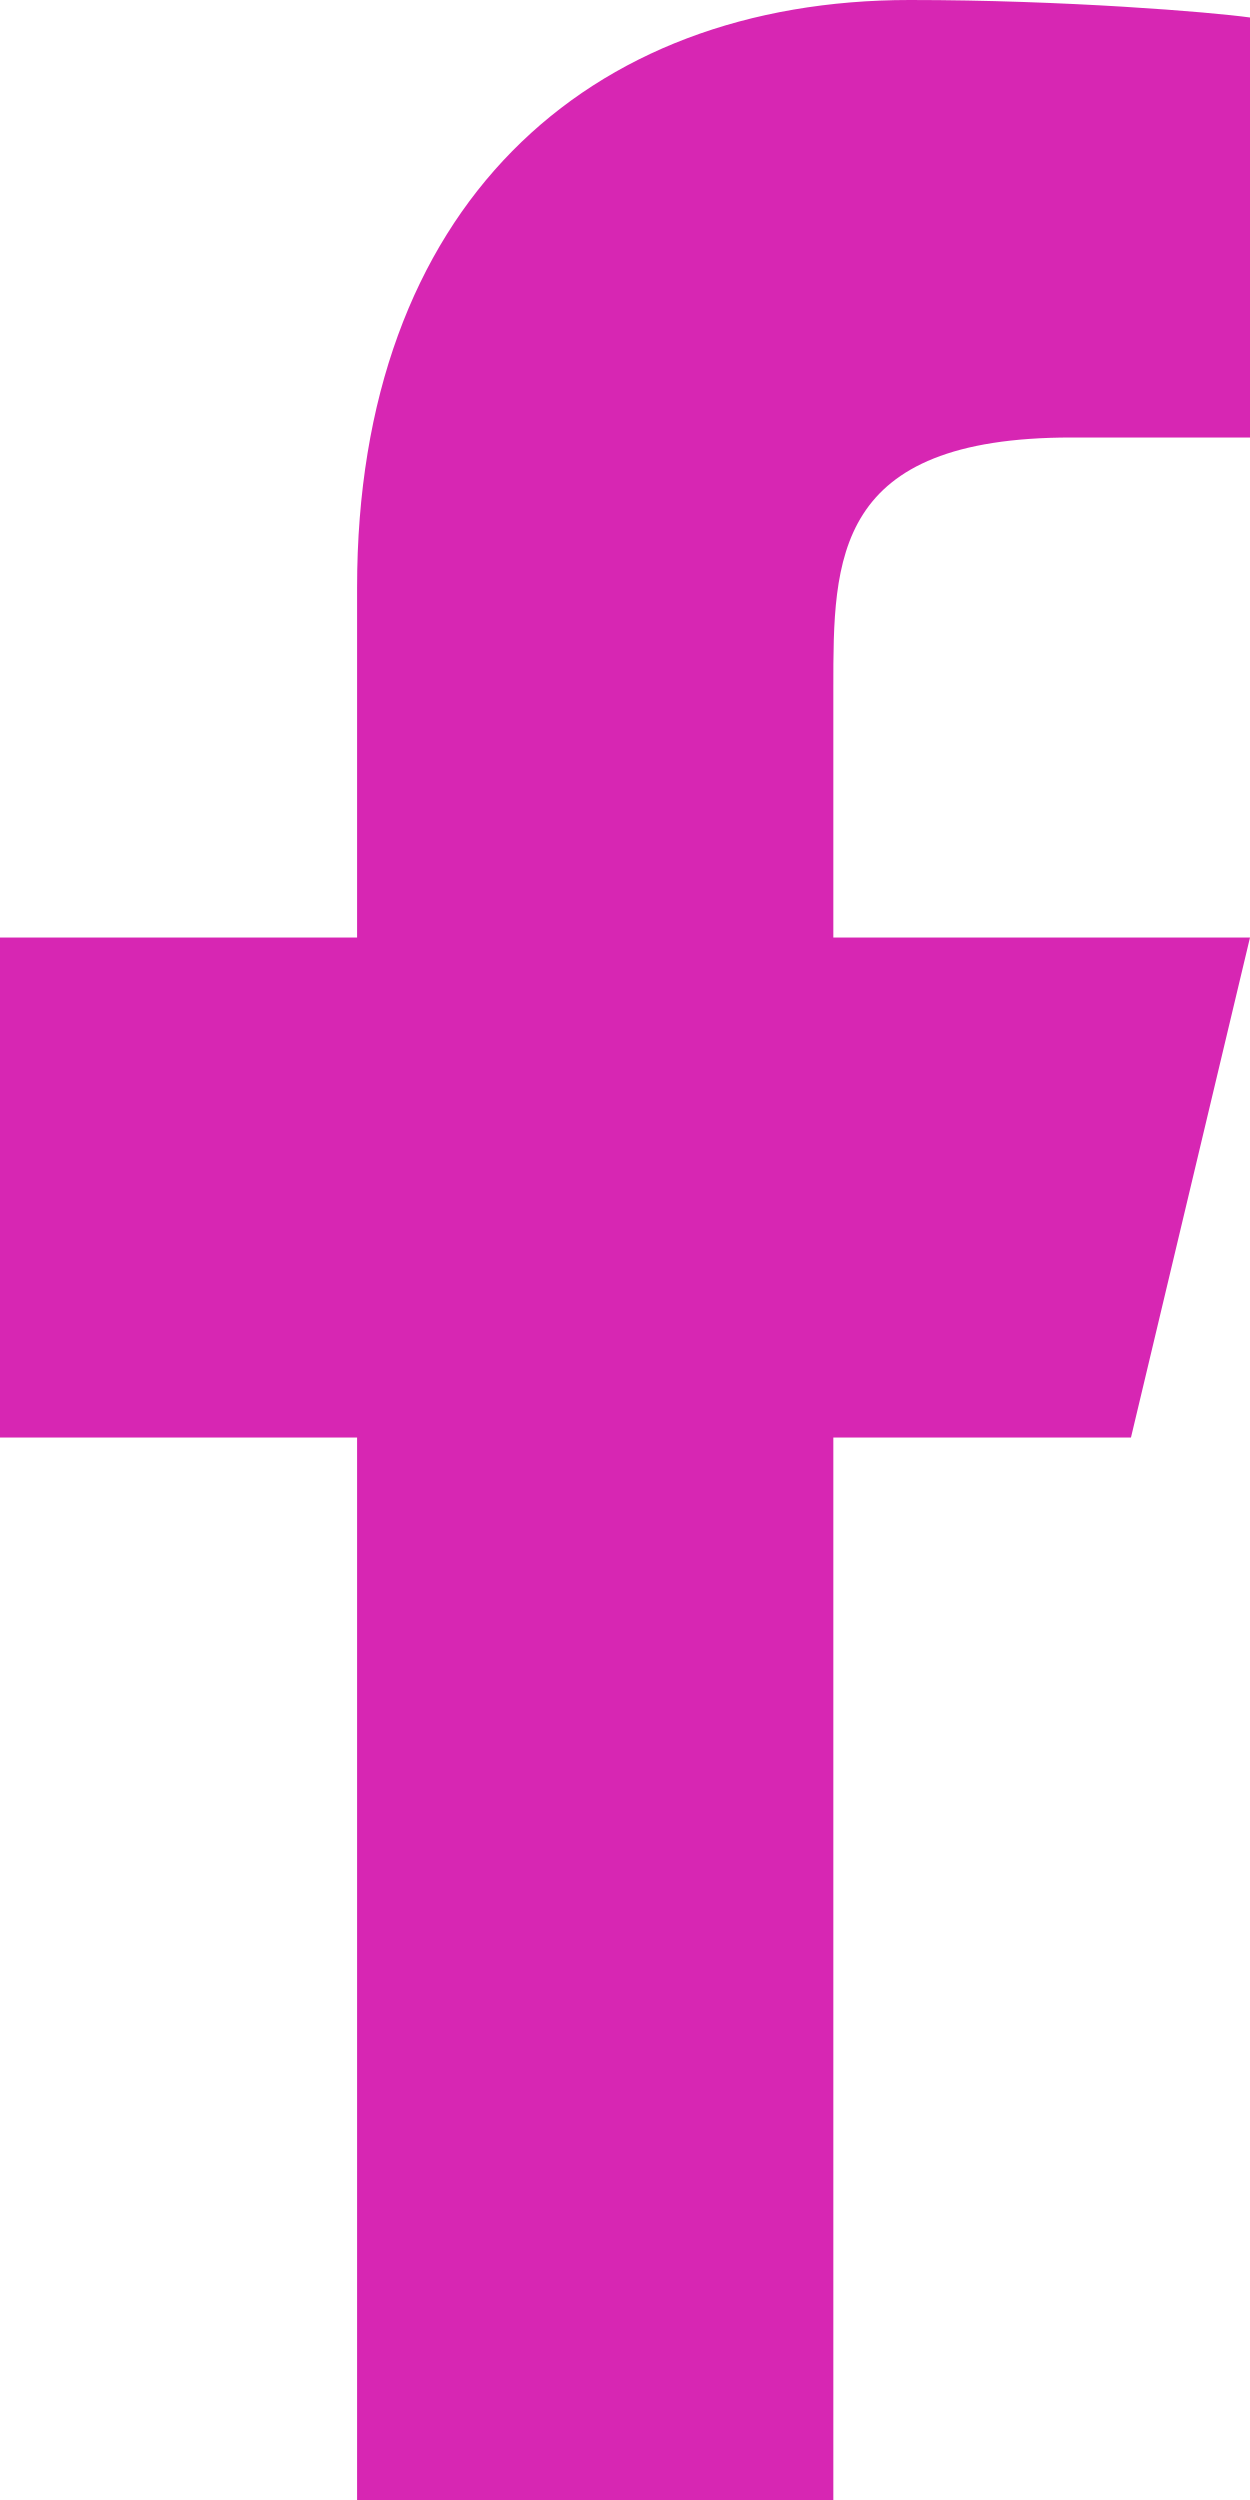
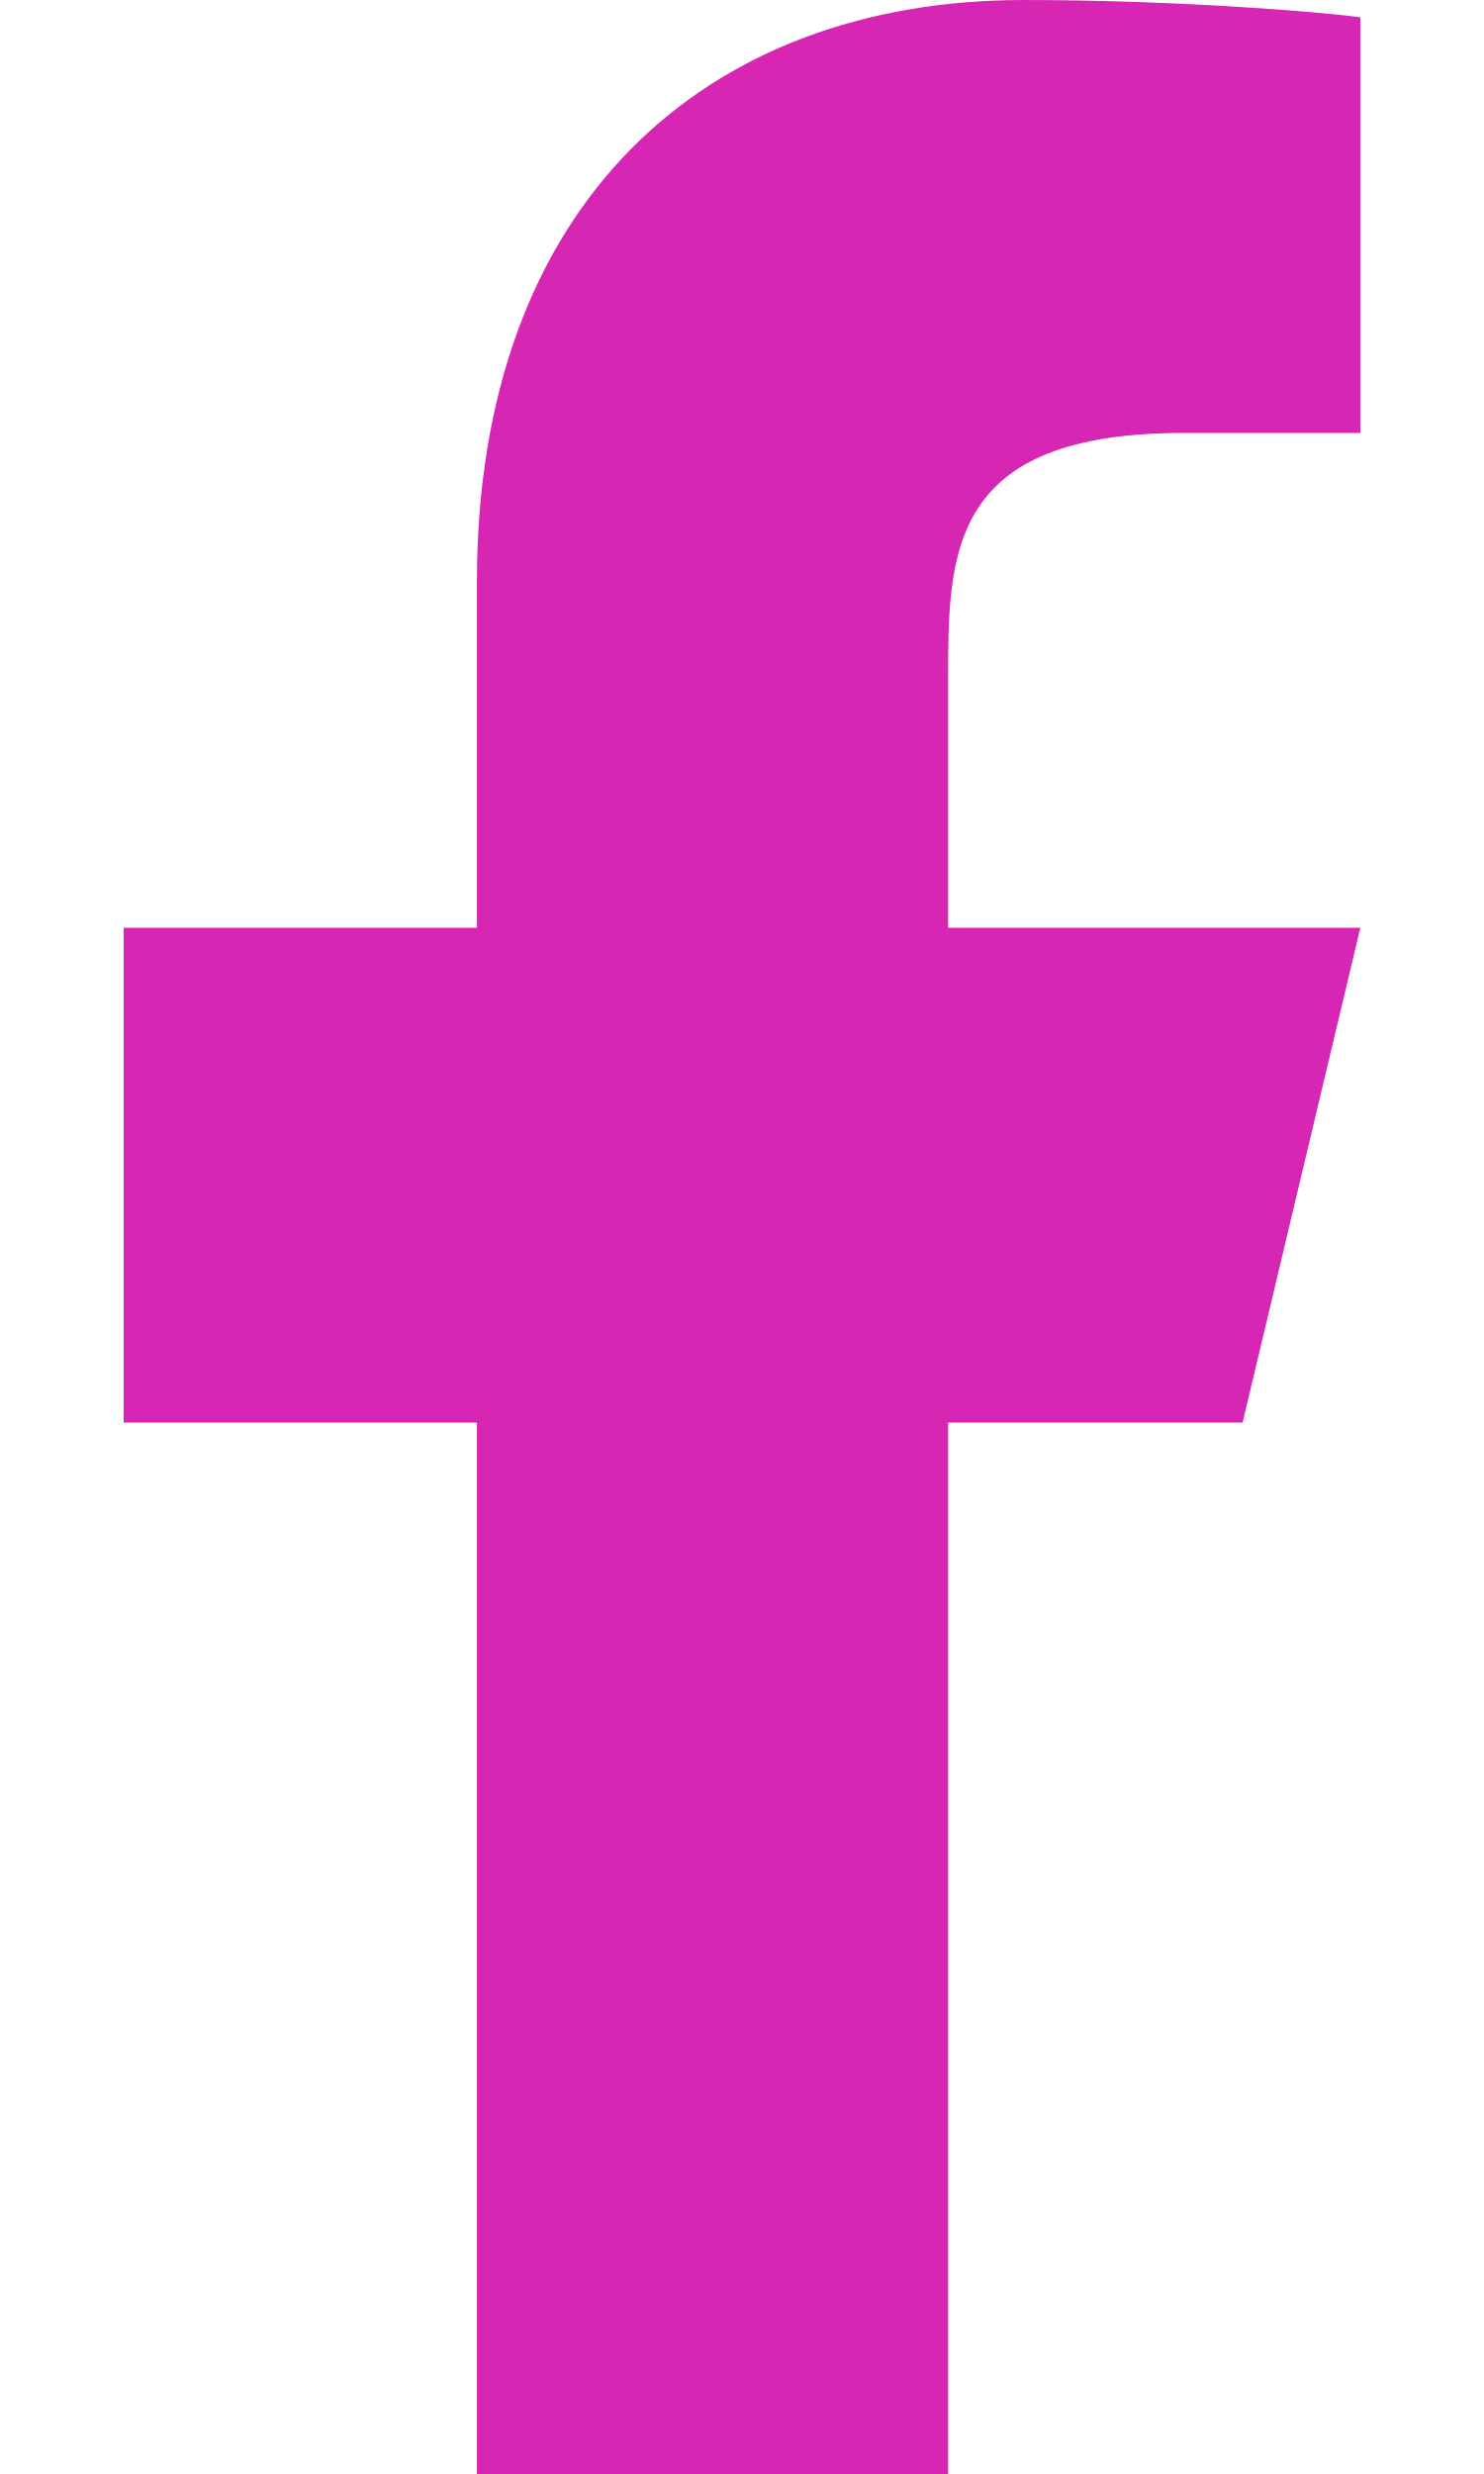
- <svg xmlns="http://www.w3.org/2000/svg" width="9" height="18" viewBox="0 0 9 18" fill="none">
+ <svg xmlns="http://www.w3.org/2000/svg" width="9" height="15" viewBox="0 0 9 18" fill="none">
  <path d="M6 10.35H8.143L9 6.75H6V4.95C6 4.023 6 3.15 7.714 3.15H9V0.126C8.721 0.087 7.665 0 6.551 0C4.224 0 2.571 1.491 2.571 4.23V6.75H0V10.35H2.571V18H6V10.35Z" fill="#D726B3" />
</svg>
